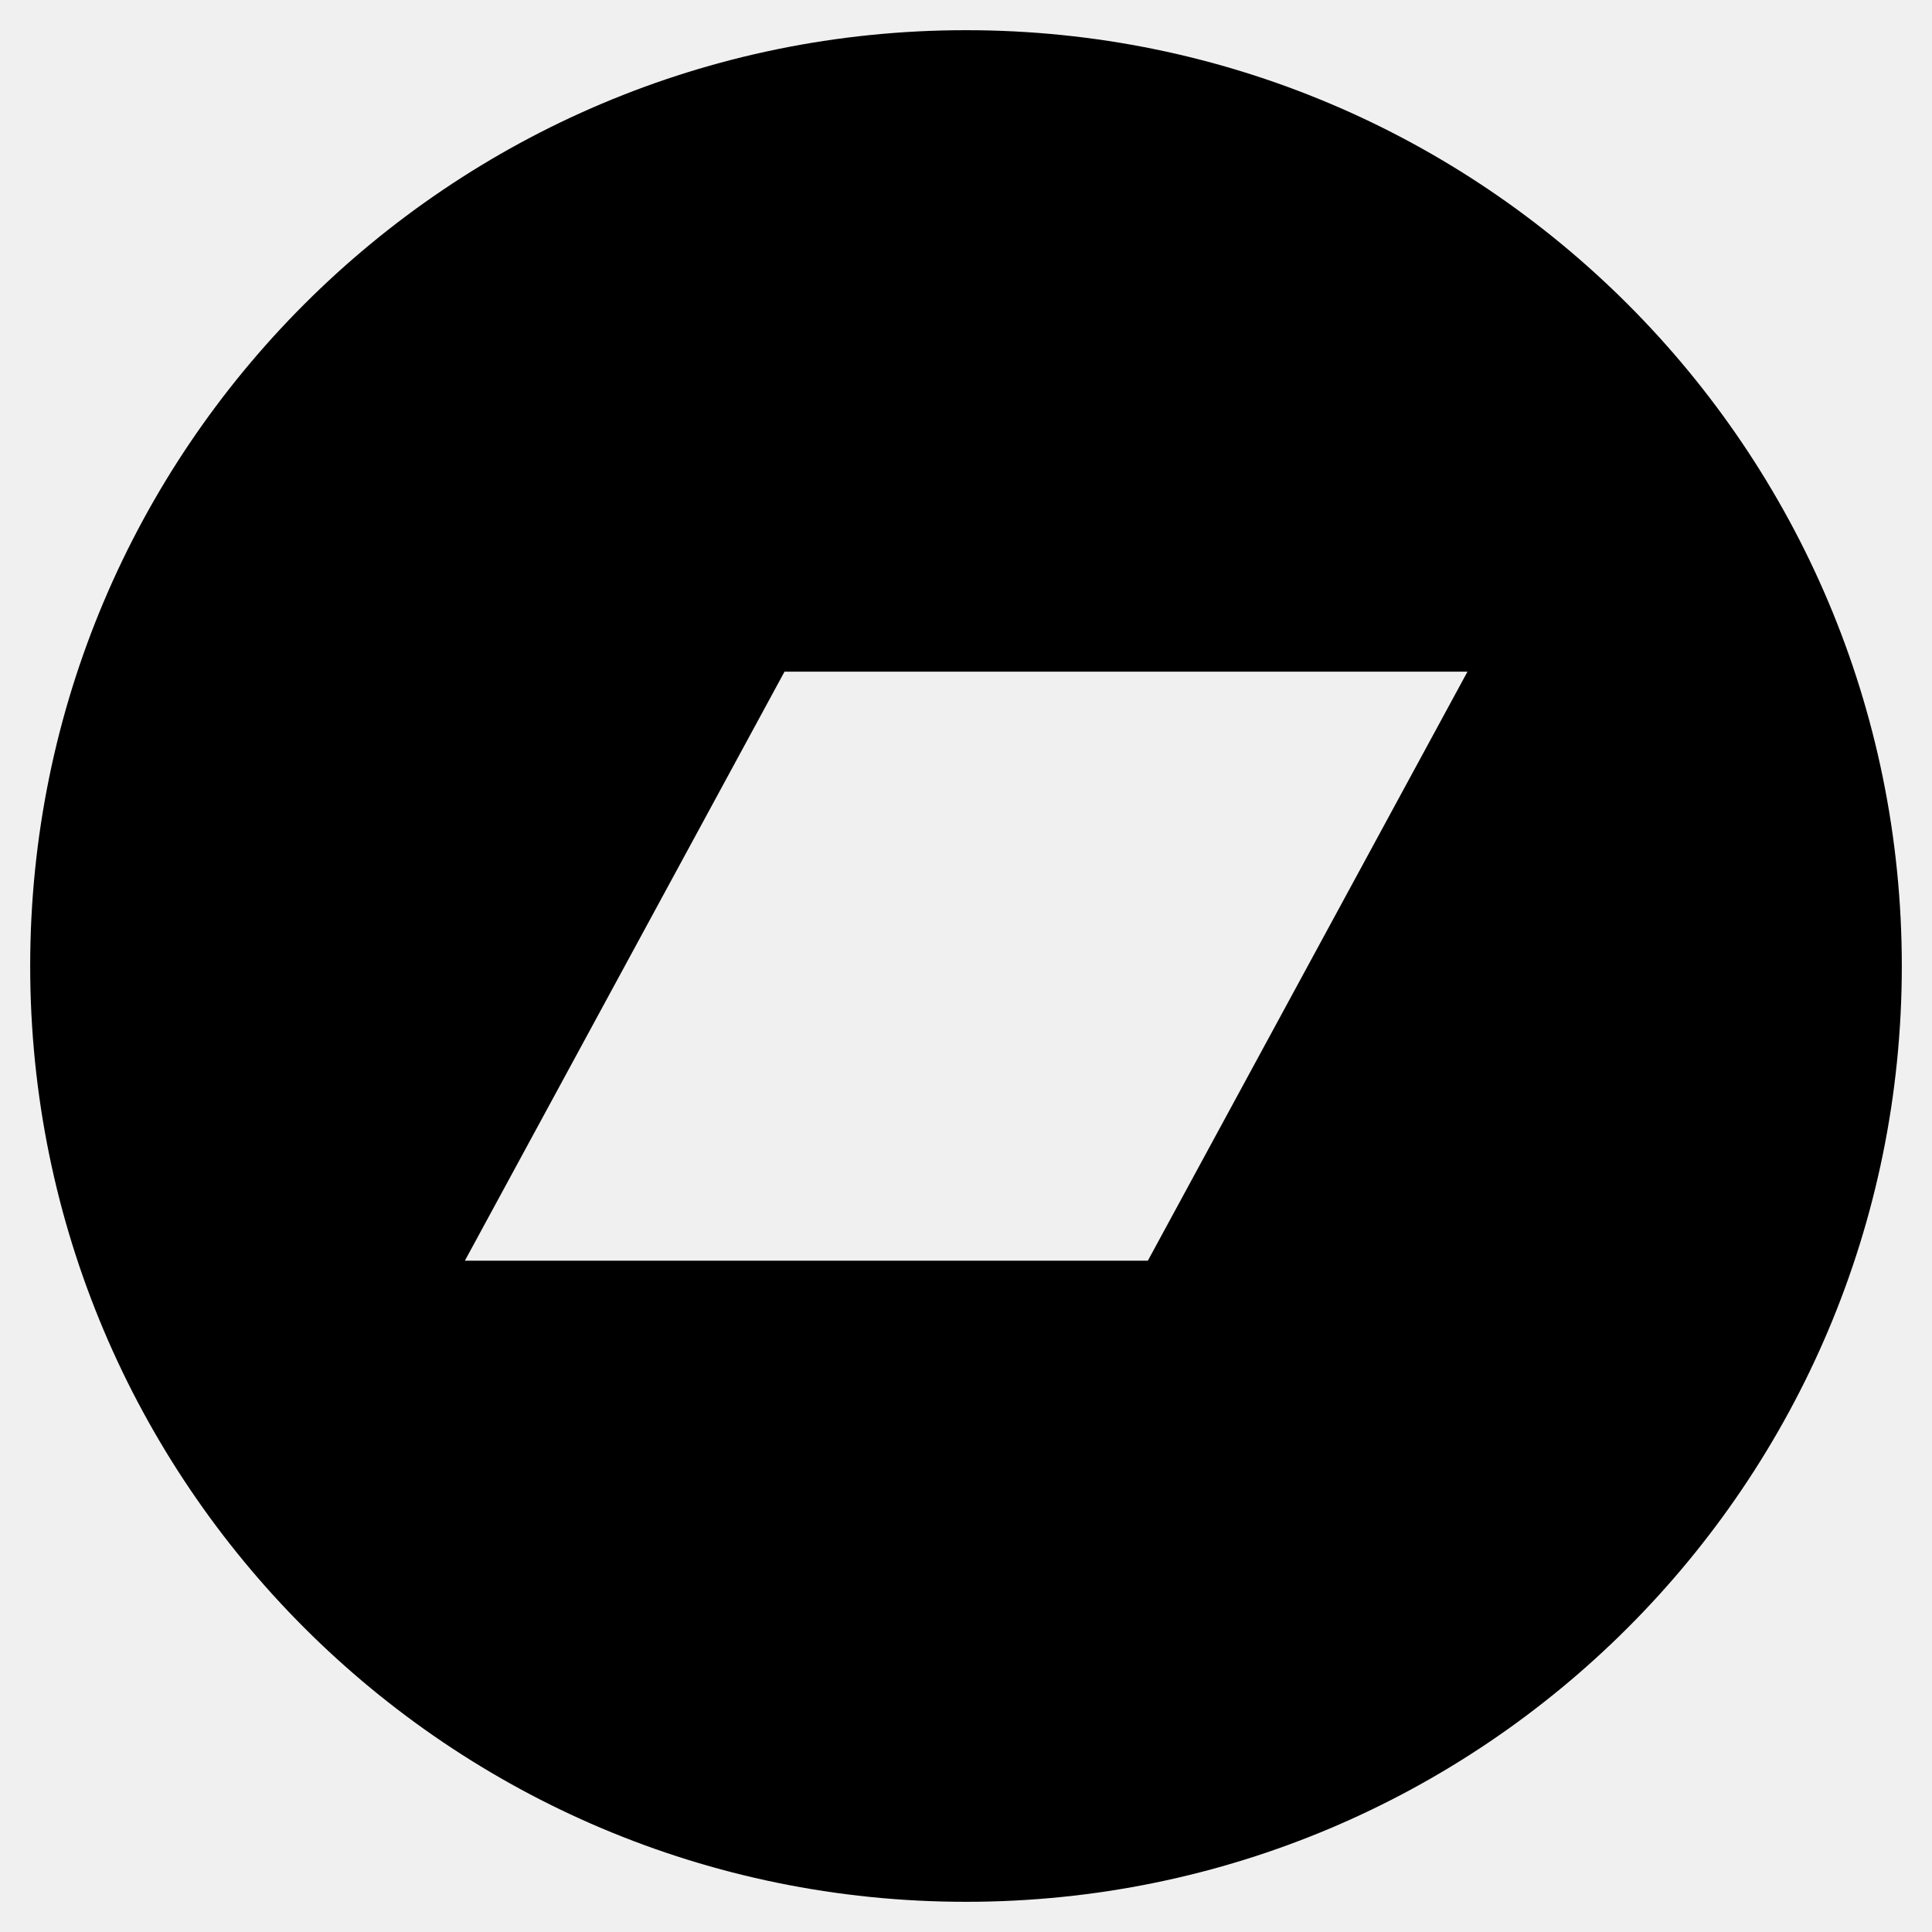
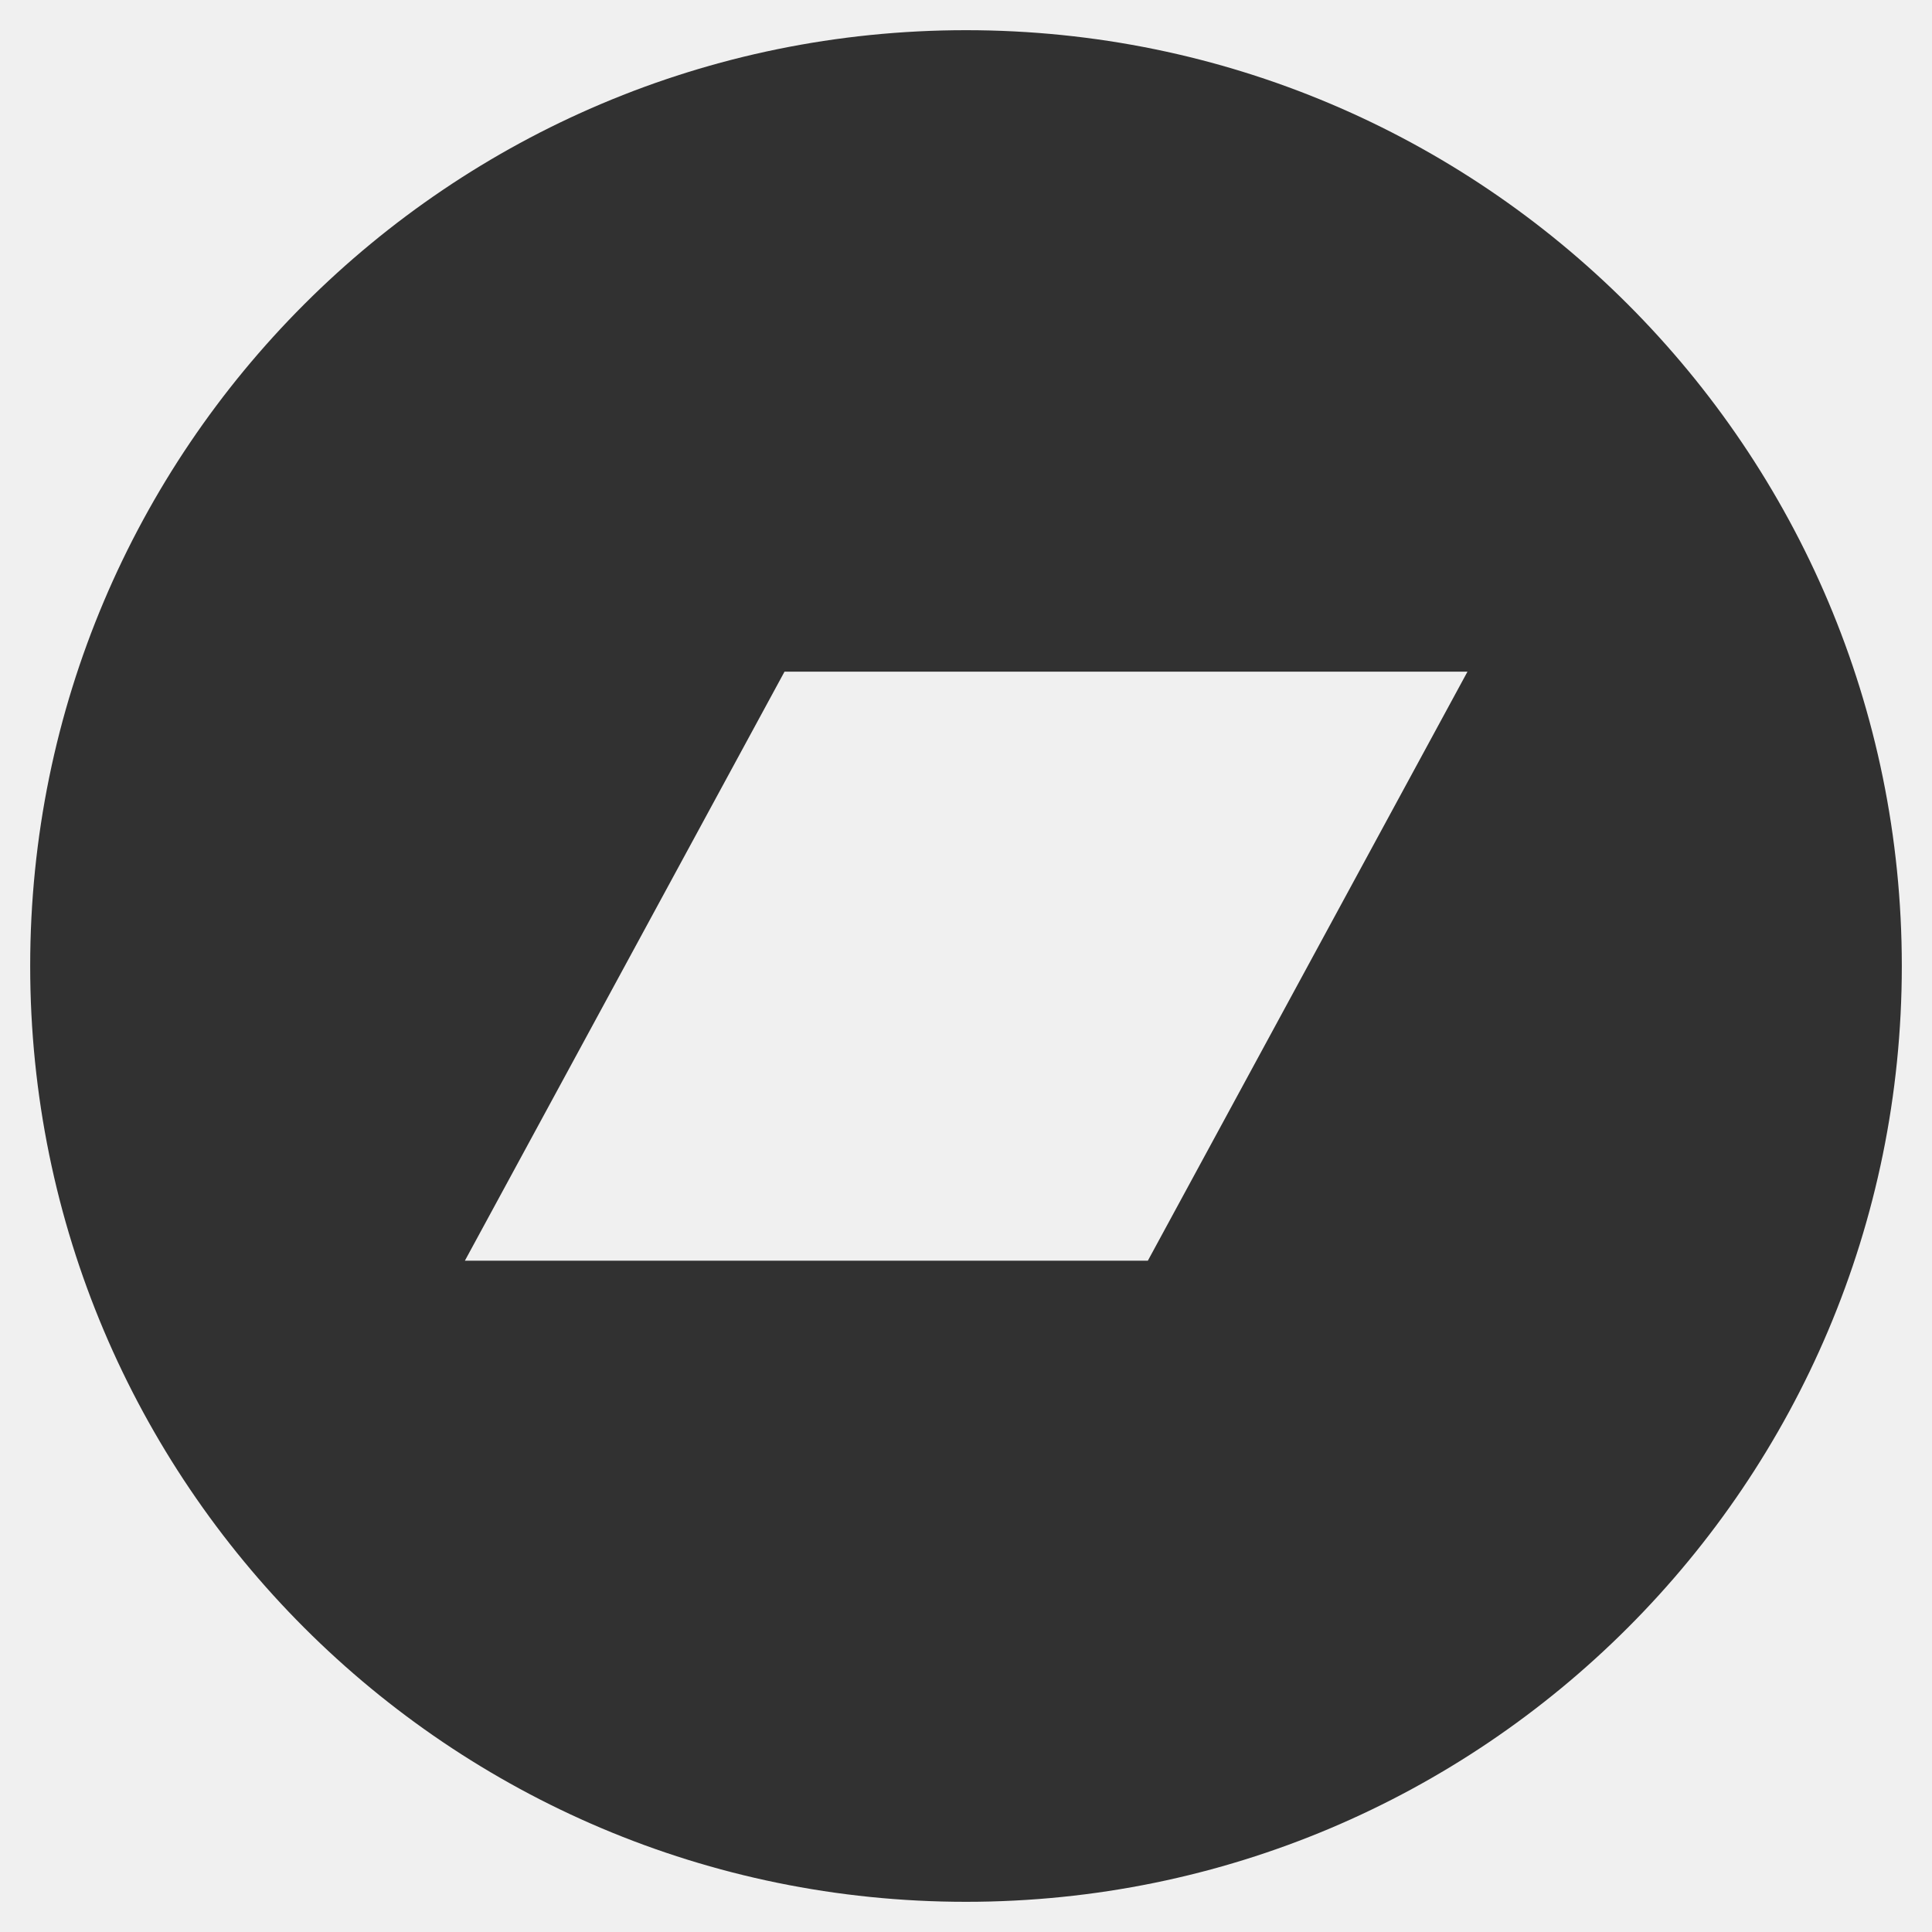
<svg xmlns="http://www.w3.org/2000/svg" width="32" height="32" viewBox="0 0 32 32" fill="none">
-   <g clip-path="url(#clip0_411_185)">
-     <path d="M16 0.5C7.438 0.5 0.5 7.438 0.5 16C0.5 24.562 7.438 31.5 16 31.5C24.562 31.5 31.5 24.562 31.5 16C31.5 7.438 24.562 0.5 16 0.5ZM19.012 20.881H7.7L12.994 11.125H24.306L19.012 20.881Z" fill="black" />
+   <g clip-path="url(#clip0_60_156)">
+     <path d="M16 0.5C7.438 0.5 0.5 7.438 0.5 16C0.5 24.562 7.438 31.5 16 31.5C24.562 31.5 31.5 24.562 31.5 16C31.5 7.438 24.562 0.5 16 0.5ZM19.012 20.881H7.7L12.994 11.125H24.306L19.012 20.881Z" fill="#313131" />
  </g>
  <defs>
-     <clipPath id="clip0_411_185">
+     <clipPath id="clip0_60_156">
      <rect width="32" height="32" fill="white" />
    </clipPath>
  </defs>
</svg>
